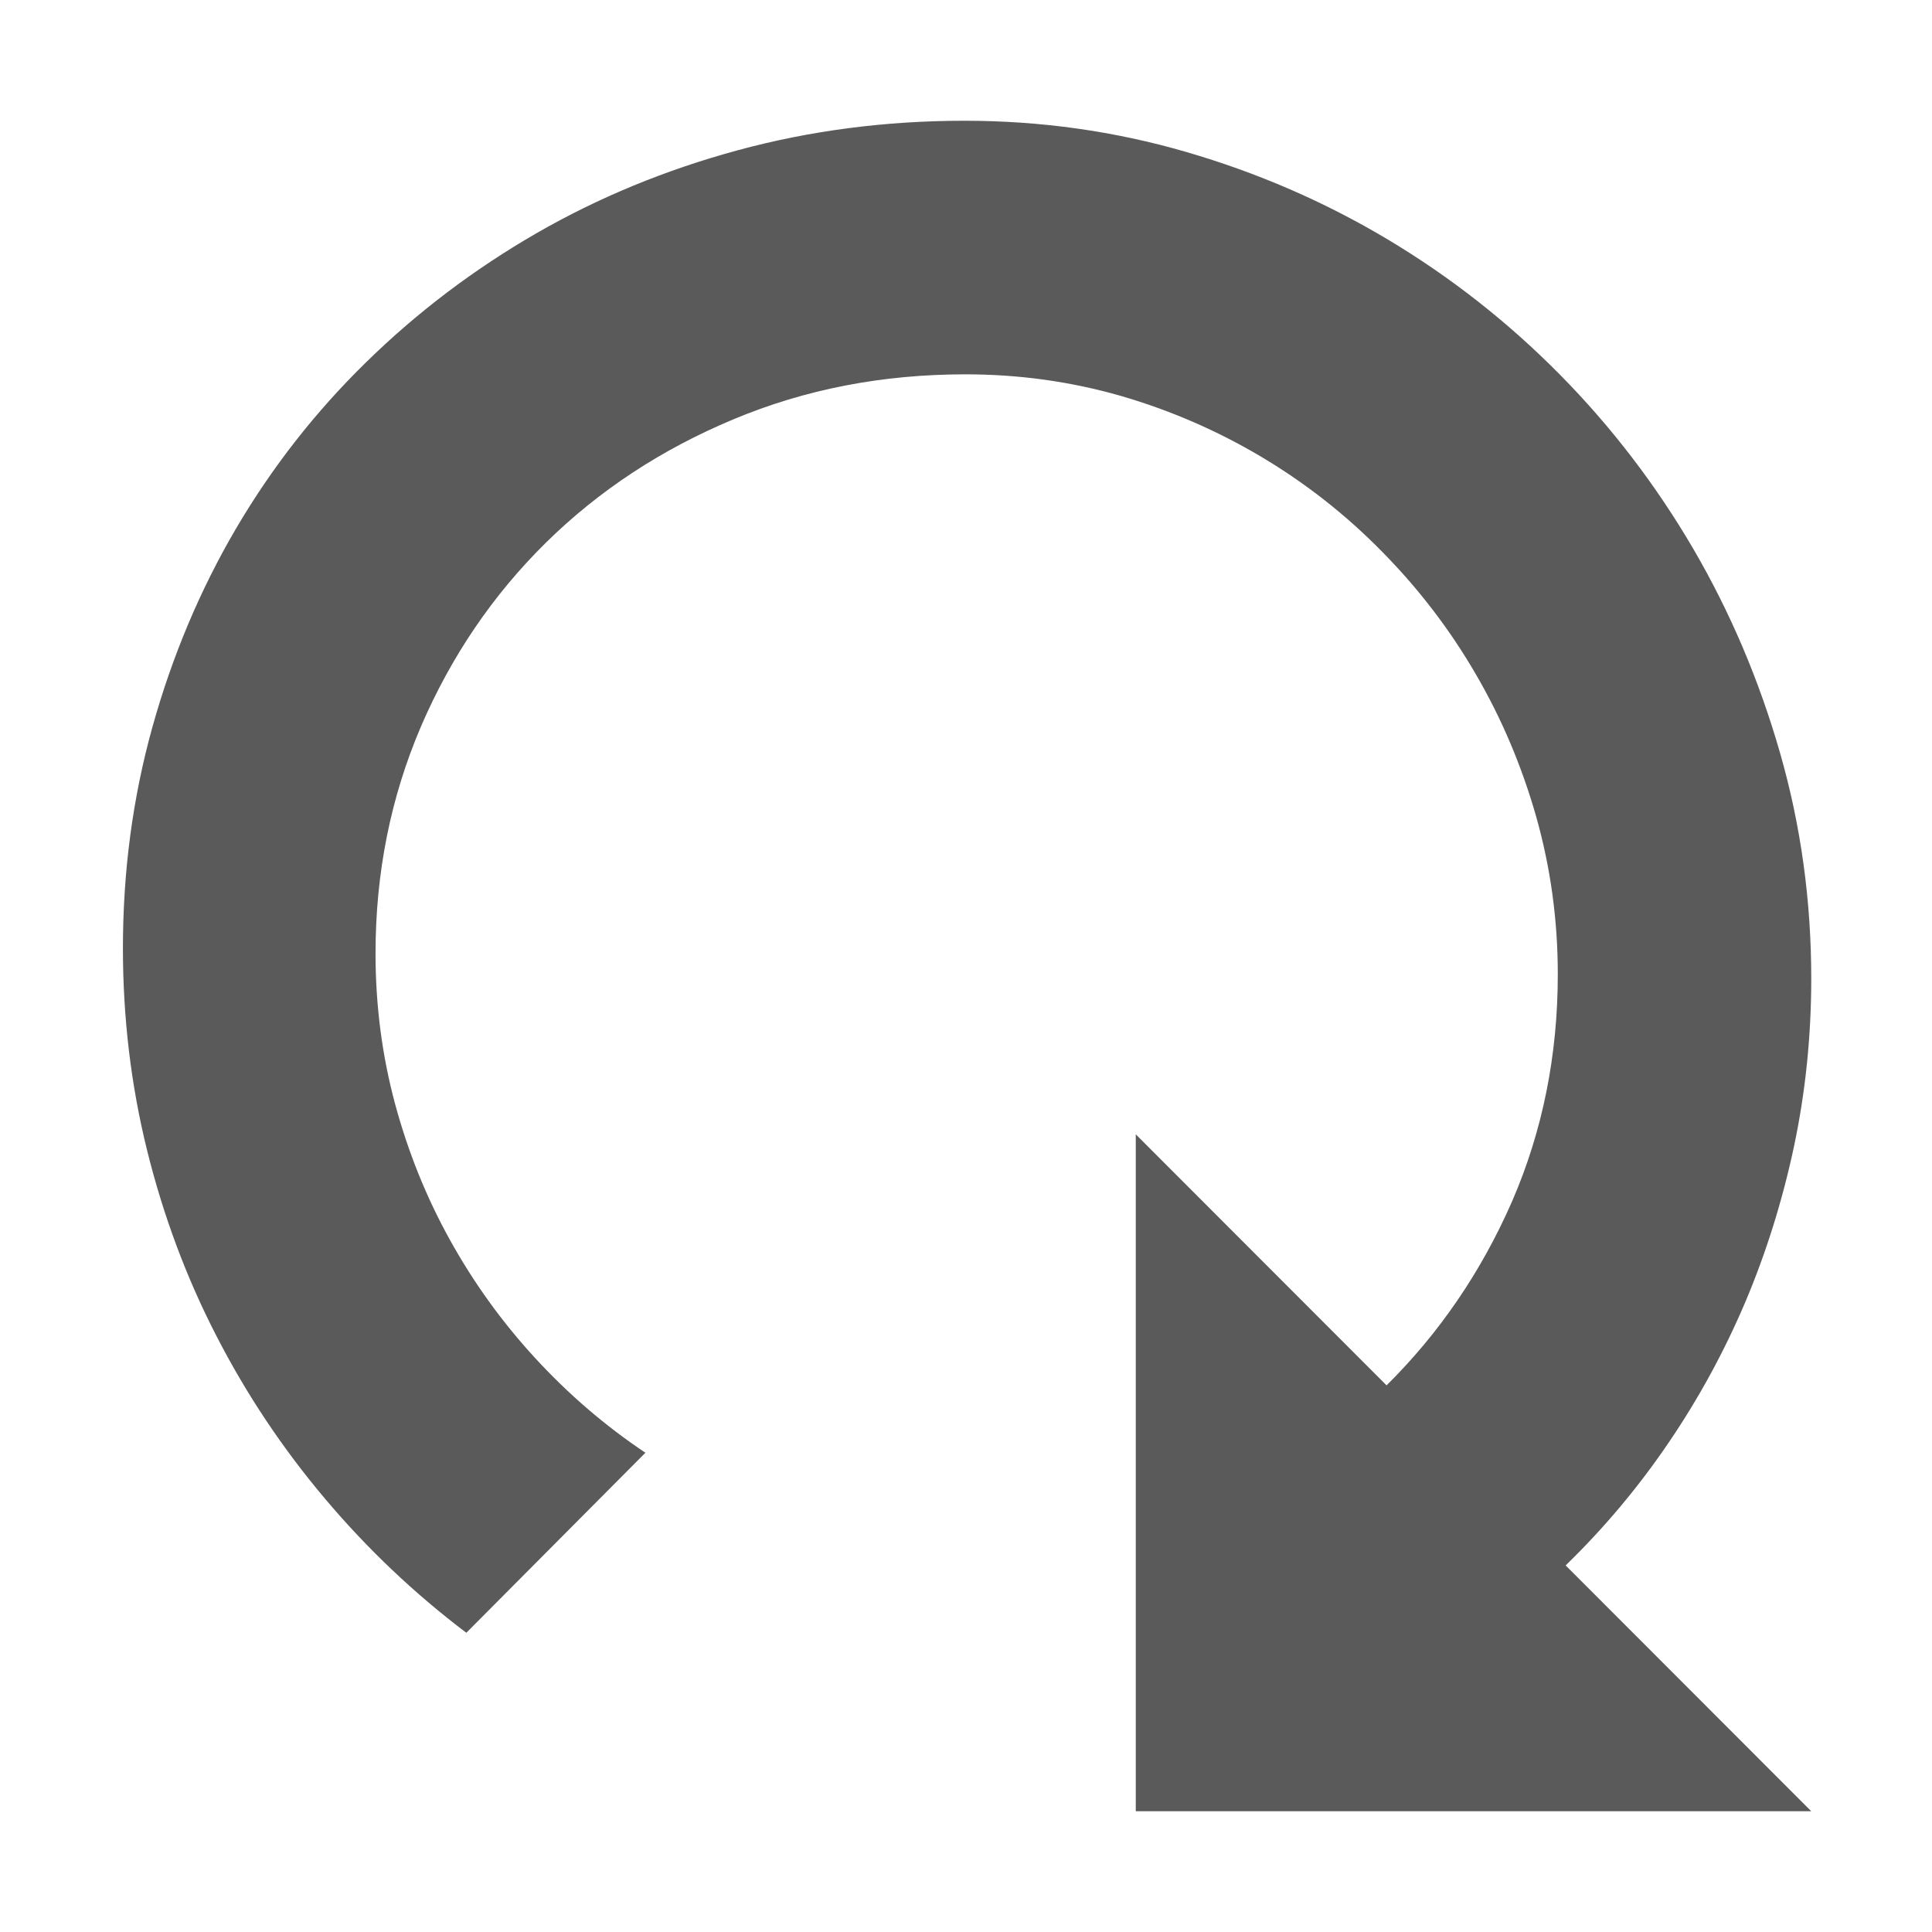
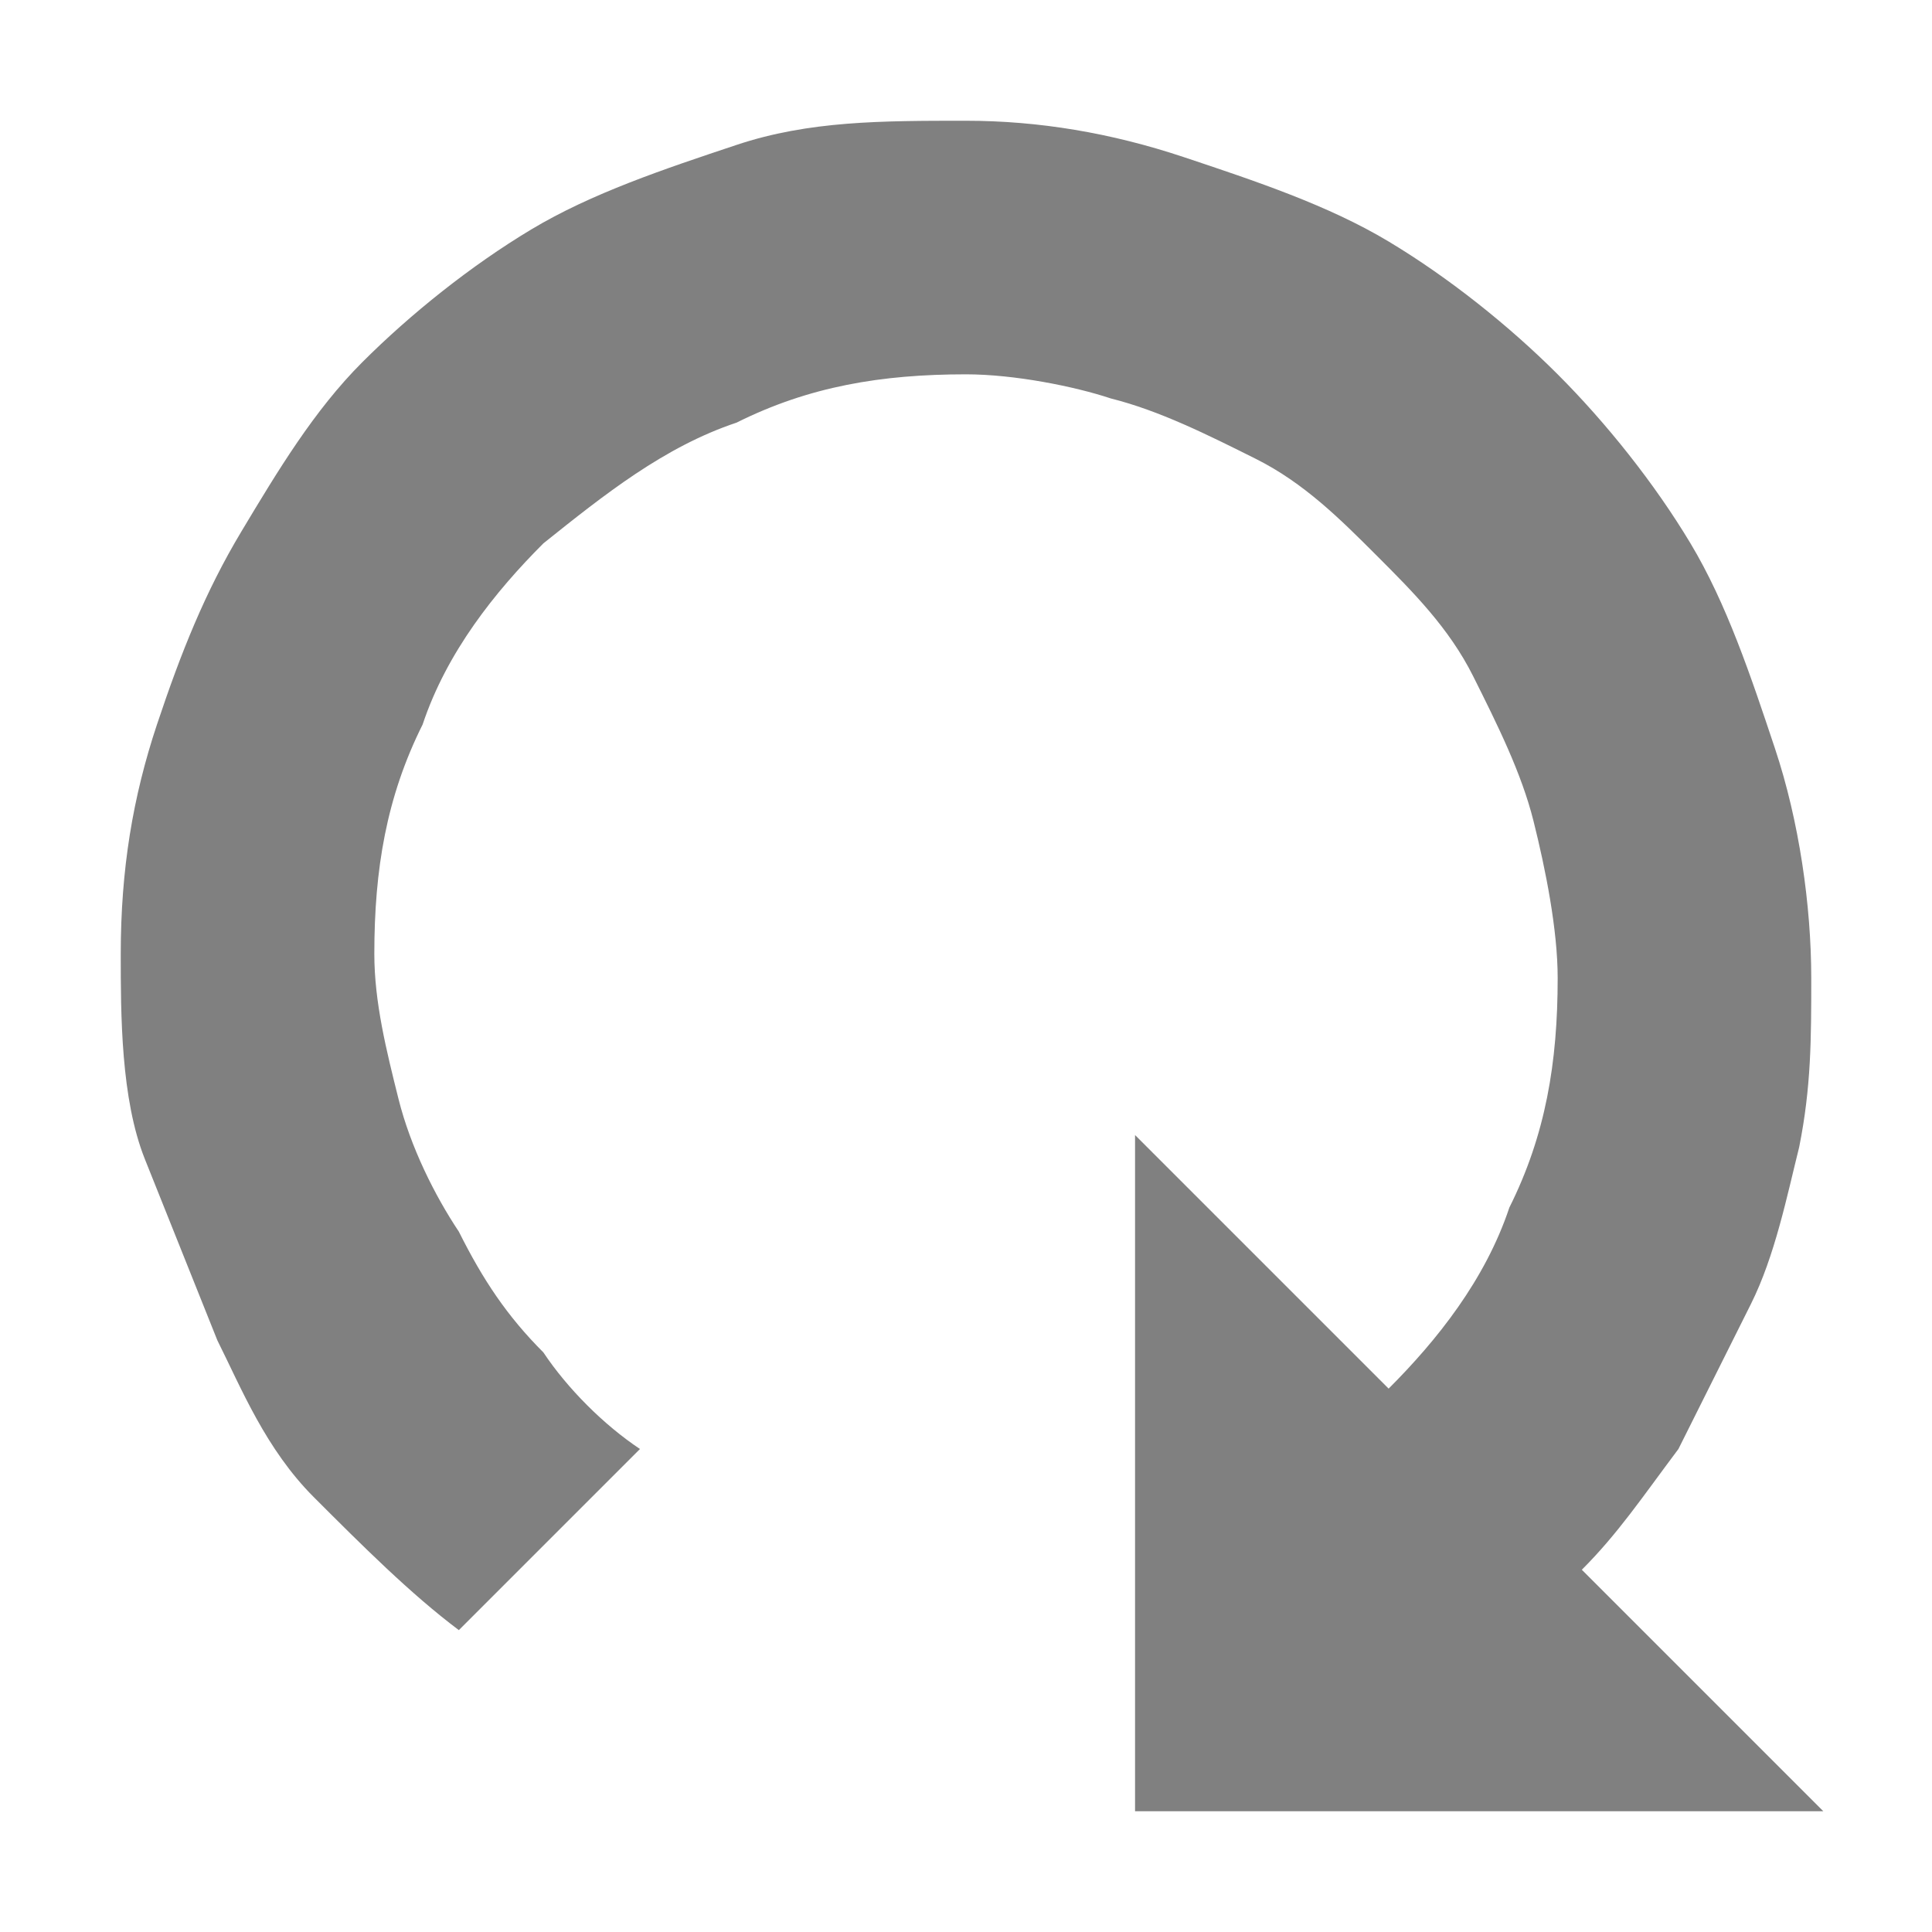
- <svg xmlns="http://www.w3.org/2000/svg" version="1.1" id="Layer_1" x="0px" y="0px" width="16px" height="16px" viewBox="0 0 16 16" enable-background="new 0 0 16 16" xml:space="preserve">
-   <path fill="#5A5A5A" d="M15,8.104c0,0.478-0.048,0.941-0.143,1.391c-0.096,0.449-0.23,0.879-0.404,1.29  c-0.175,0.411-0.387,0.8-0.638,1.168c-0.25,0.368-0.534,0.705-0.849,1.011L15,15H9.406V9.394l2.077,2.079  c0.439-0.435,0.785-0.943,1.039-1.523c0.252-0.581,0.379-1.208,0.379-1.882c0-0.449-0.06-0.884-0.179-1.305  c-0.12-0.421-0.287-0.815-0.502-1.183c-0.214-0.368-0.472-0.705-0.774-1.011c-0.3-0.306-0.633-0.567-0.999-0.785  C10.082,3.567,9.693,3.398,9.28,3.278C8.868,3.16,8.439,3.1,7.996,3.1c-0.689,0-1.329,0.124-1.923,0.373  C5.477,3.722,4.96,4.062,4.521,4.494c-0.439,0.433-0.784,0.94-1.035,1.523C3.236,6.601,3.11,7.227,3.11,7.896  c0,0.43,0.054,0.845,0.161,1.243c0.108,0.4,0.259,0.776,0.455,1.129c0.196,0.354,0.431,0.68,0.705,0.978  c0.275,0.299,0.579,0.561,0.914,0.785l-1.483,1.491c-0.43-0.325-0.82-0.695-1.171-1.111s-0.651-0.865-0.899-1.348  C1.544,10.582,1.353,10.07,1.219,9.53S1.018,8.431,1.018,7.853c0-0.636,0.081-1.246,0.244-1.831S1.655,4.889,1.953,4.38  c0.298-0.508,0.659-0.97,1.082-1.383c0.422-0.413,0.892-0.768,1.407-1.065s1.072-0.526,1.669-0.688S7.334,1,7.988,1  c0.63,0,1.242,0.086,1.834,0.258s1.148,0.413,1.669,0.724c0.52,0.311,0.995,0.683,1.425,1.118s0.798,0.917,1.107,1.445  c0.308,0.528,0.547,1.092,0.719,1.692C14.914,6.836,15,7.459,15,8.104z" />
+ <svg xmlns="http://www.w3.org/2000/svg" version="1.1" id="Layer_1" x="0px" y="0px" viewBox="0 0 16 16" enable-background="new 0 0 16 16" xml:space="preserve">
+   <path fill="#808080" d="M15,8.1c0,0.5,0,0.9-0.1,1.4c-0.1,0.4-0.2,0.9-0.4,1.3c-0.2,0.4-0.4,0.8-0.6,1.2c-0.3,0.4-0.5,0.7-0.8,1l2,2  H9.4V9.4l2.1,2.1c0.4-0.4,0.8-0.9,1-1.5c0.3-0.6,0.4-1.2,0.4-1.9c0-0.4-0.1-0.9-0.2-1.3c-0.1-0.4-0.3-0.8-0.5-1.2  c-0.2-0.4-0.5-0.7-0.8-1c-0.3-0.3-0.6-0.6-1-0.8c-0.4-0.2-0.8-0.4-1.2-0.5C8.9,3.2,8.4,3.1,8,3.1c-0.7,0-1.3,0.1-1.9,0.4  C5.5,3.7,5,4.1,4.5,4.5C4.1,4.9,3.7,5.4,3.5,6C3.2,6.6,3.1,7.2,3.1,7.9c0,0.4,0.1,0.8,0.2,1.2c0.1,0.4,0.3,0.8,0.5,1.1  c0.2,0.4,0.4,0.7,0.7,1C4.7,11.5,5,11.8,5.3,12l-1.5,1.5c-0.4-0.3-0.8-0.7-1.2-1.1S2,11.5,1.8,11.1c-0.2-0.5-0.4-1-0.6-1.5  S1,8.4,1,7.9C1,7.2,1.1,6.6,1.3,6S1.7,4.9,2,4.4C2.3,3.9,2.6,3.4,3,3c0.4-0.4,0.9-0.8,1.4-1.1s1.1-0.5,1.7-0.7S7.3,1,8,1  c0.6,0,1.2,0.1,1.8,0.3S11,1.7,11.5,2c0.5,0.3,1,0.7,1.4,1.1S13.7,4,14,4.5c0.3,0.5,0.5,1.1,0.7,1.7C14.9,6.8,15,7.5,15,8.1z" />
</svg>
